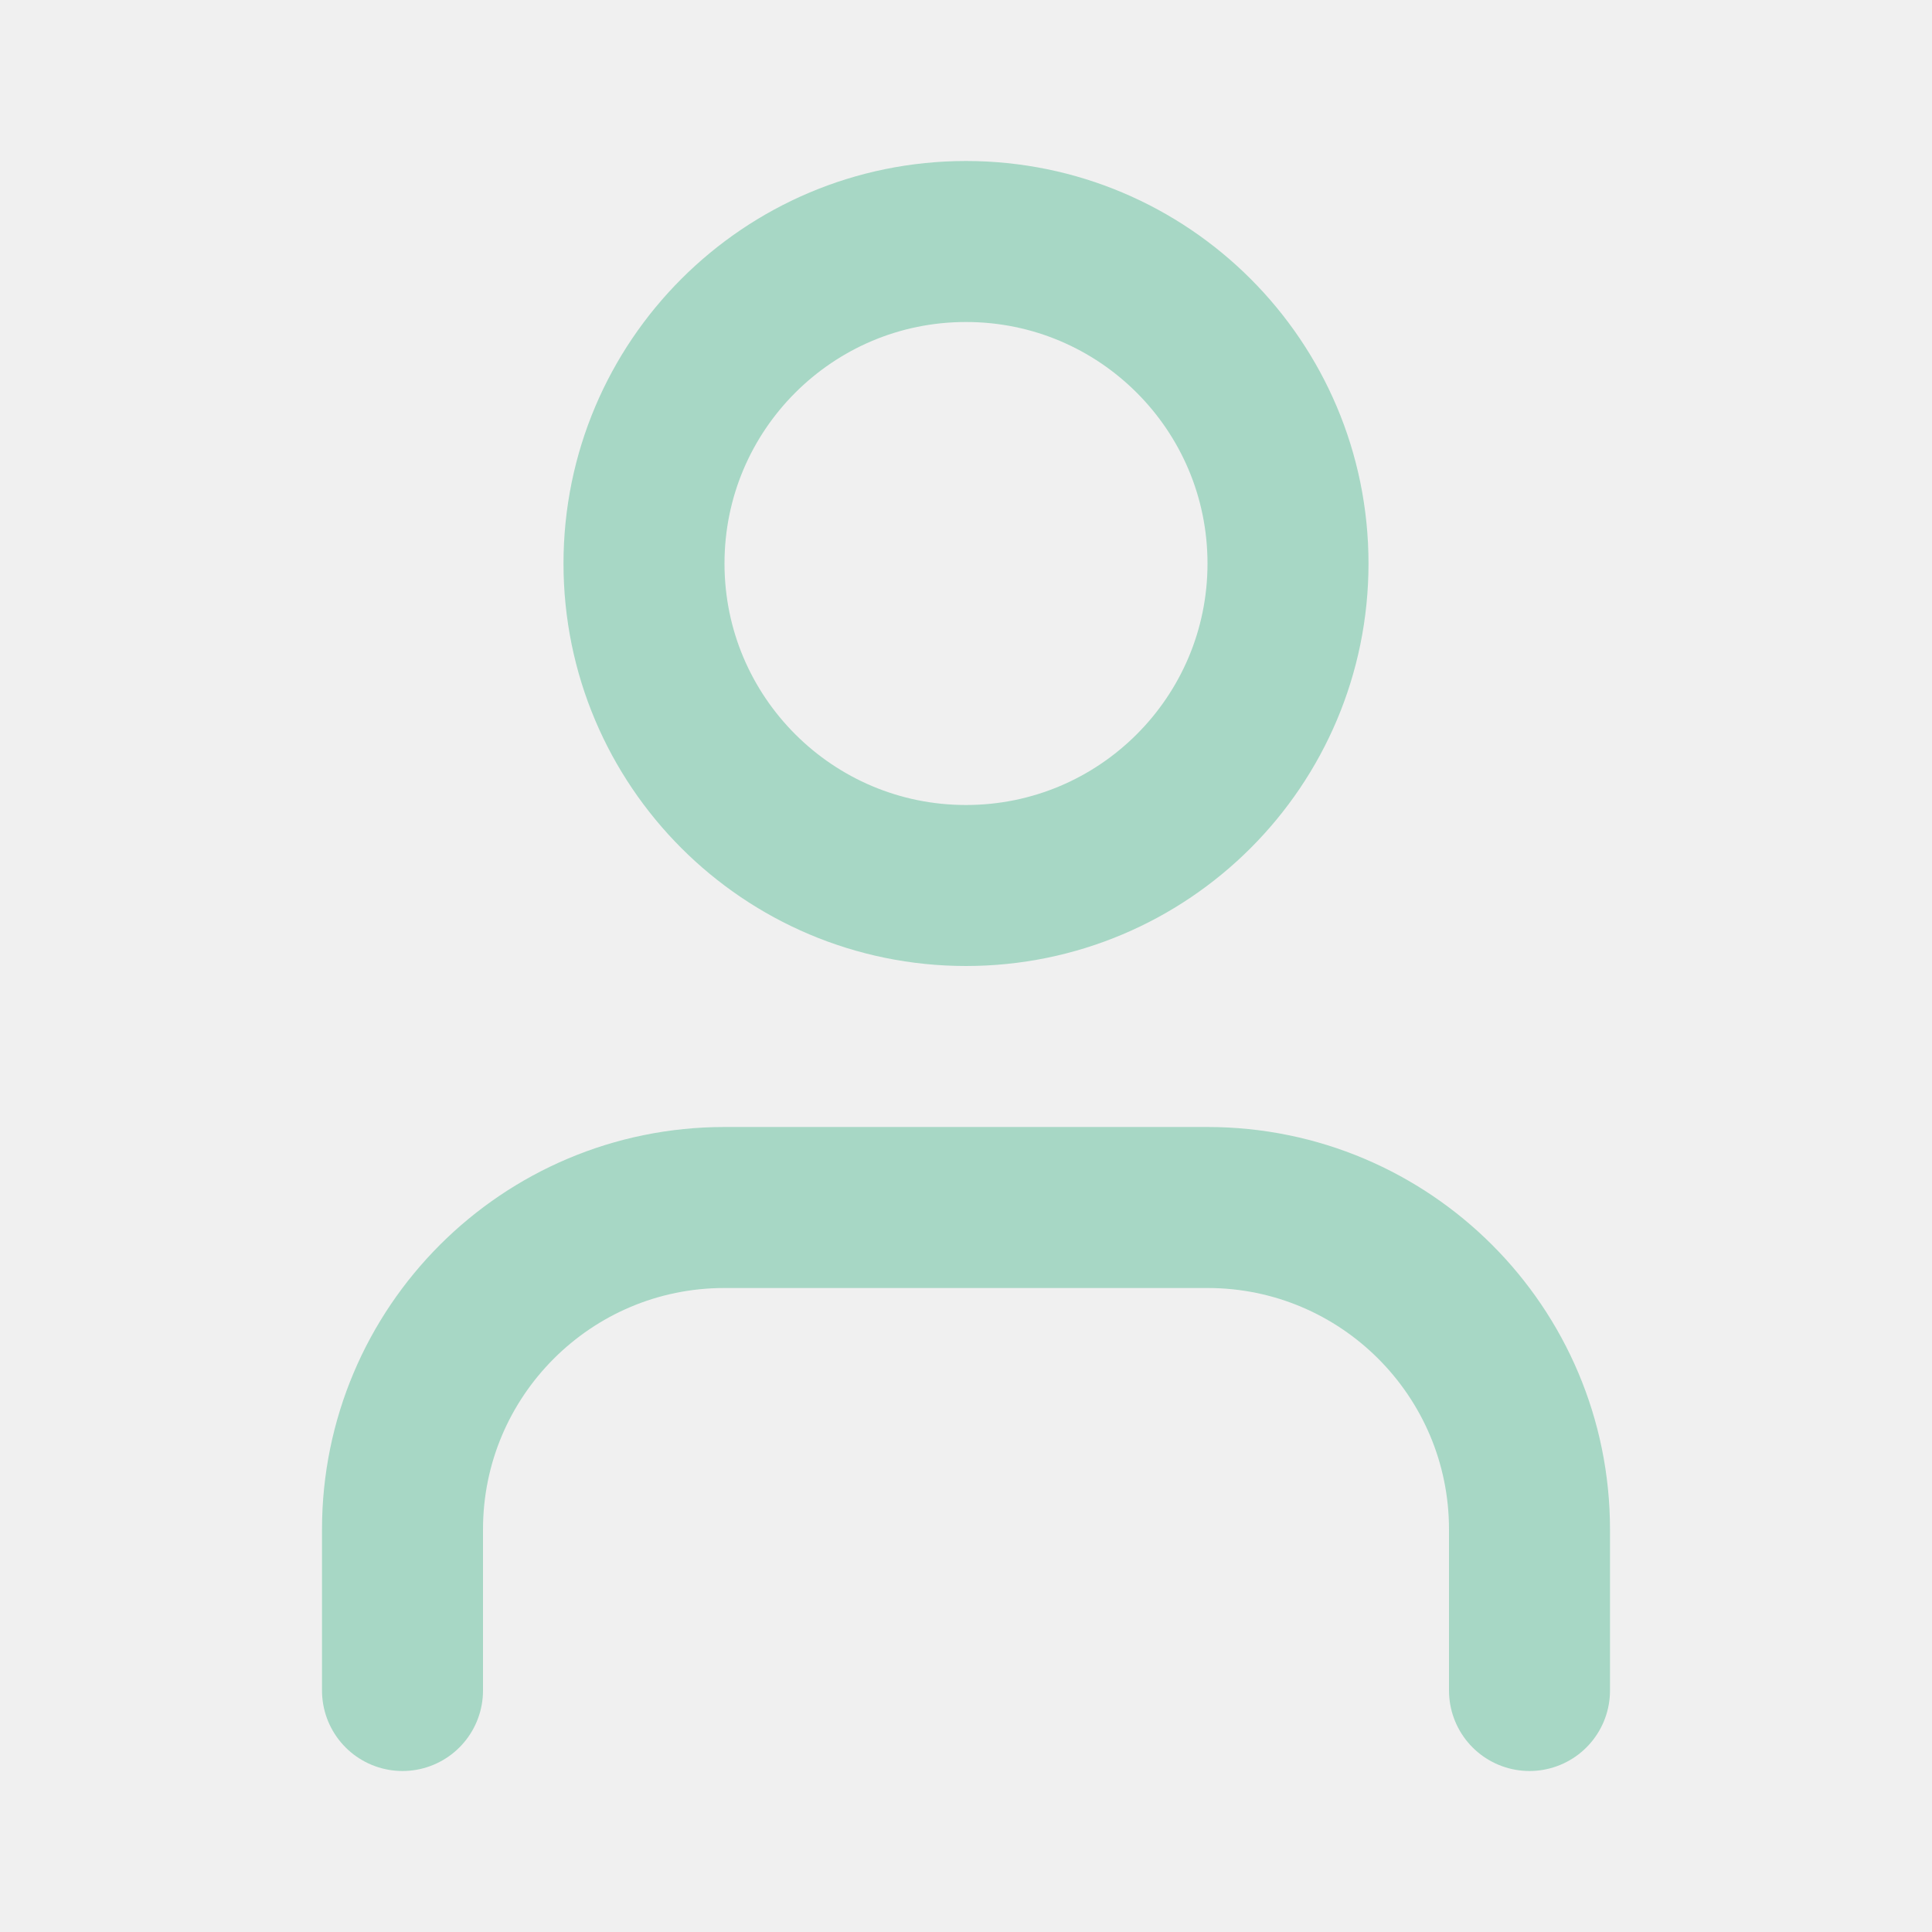
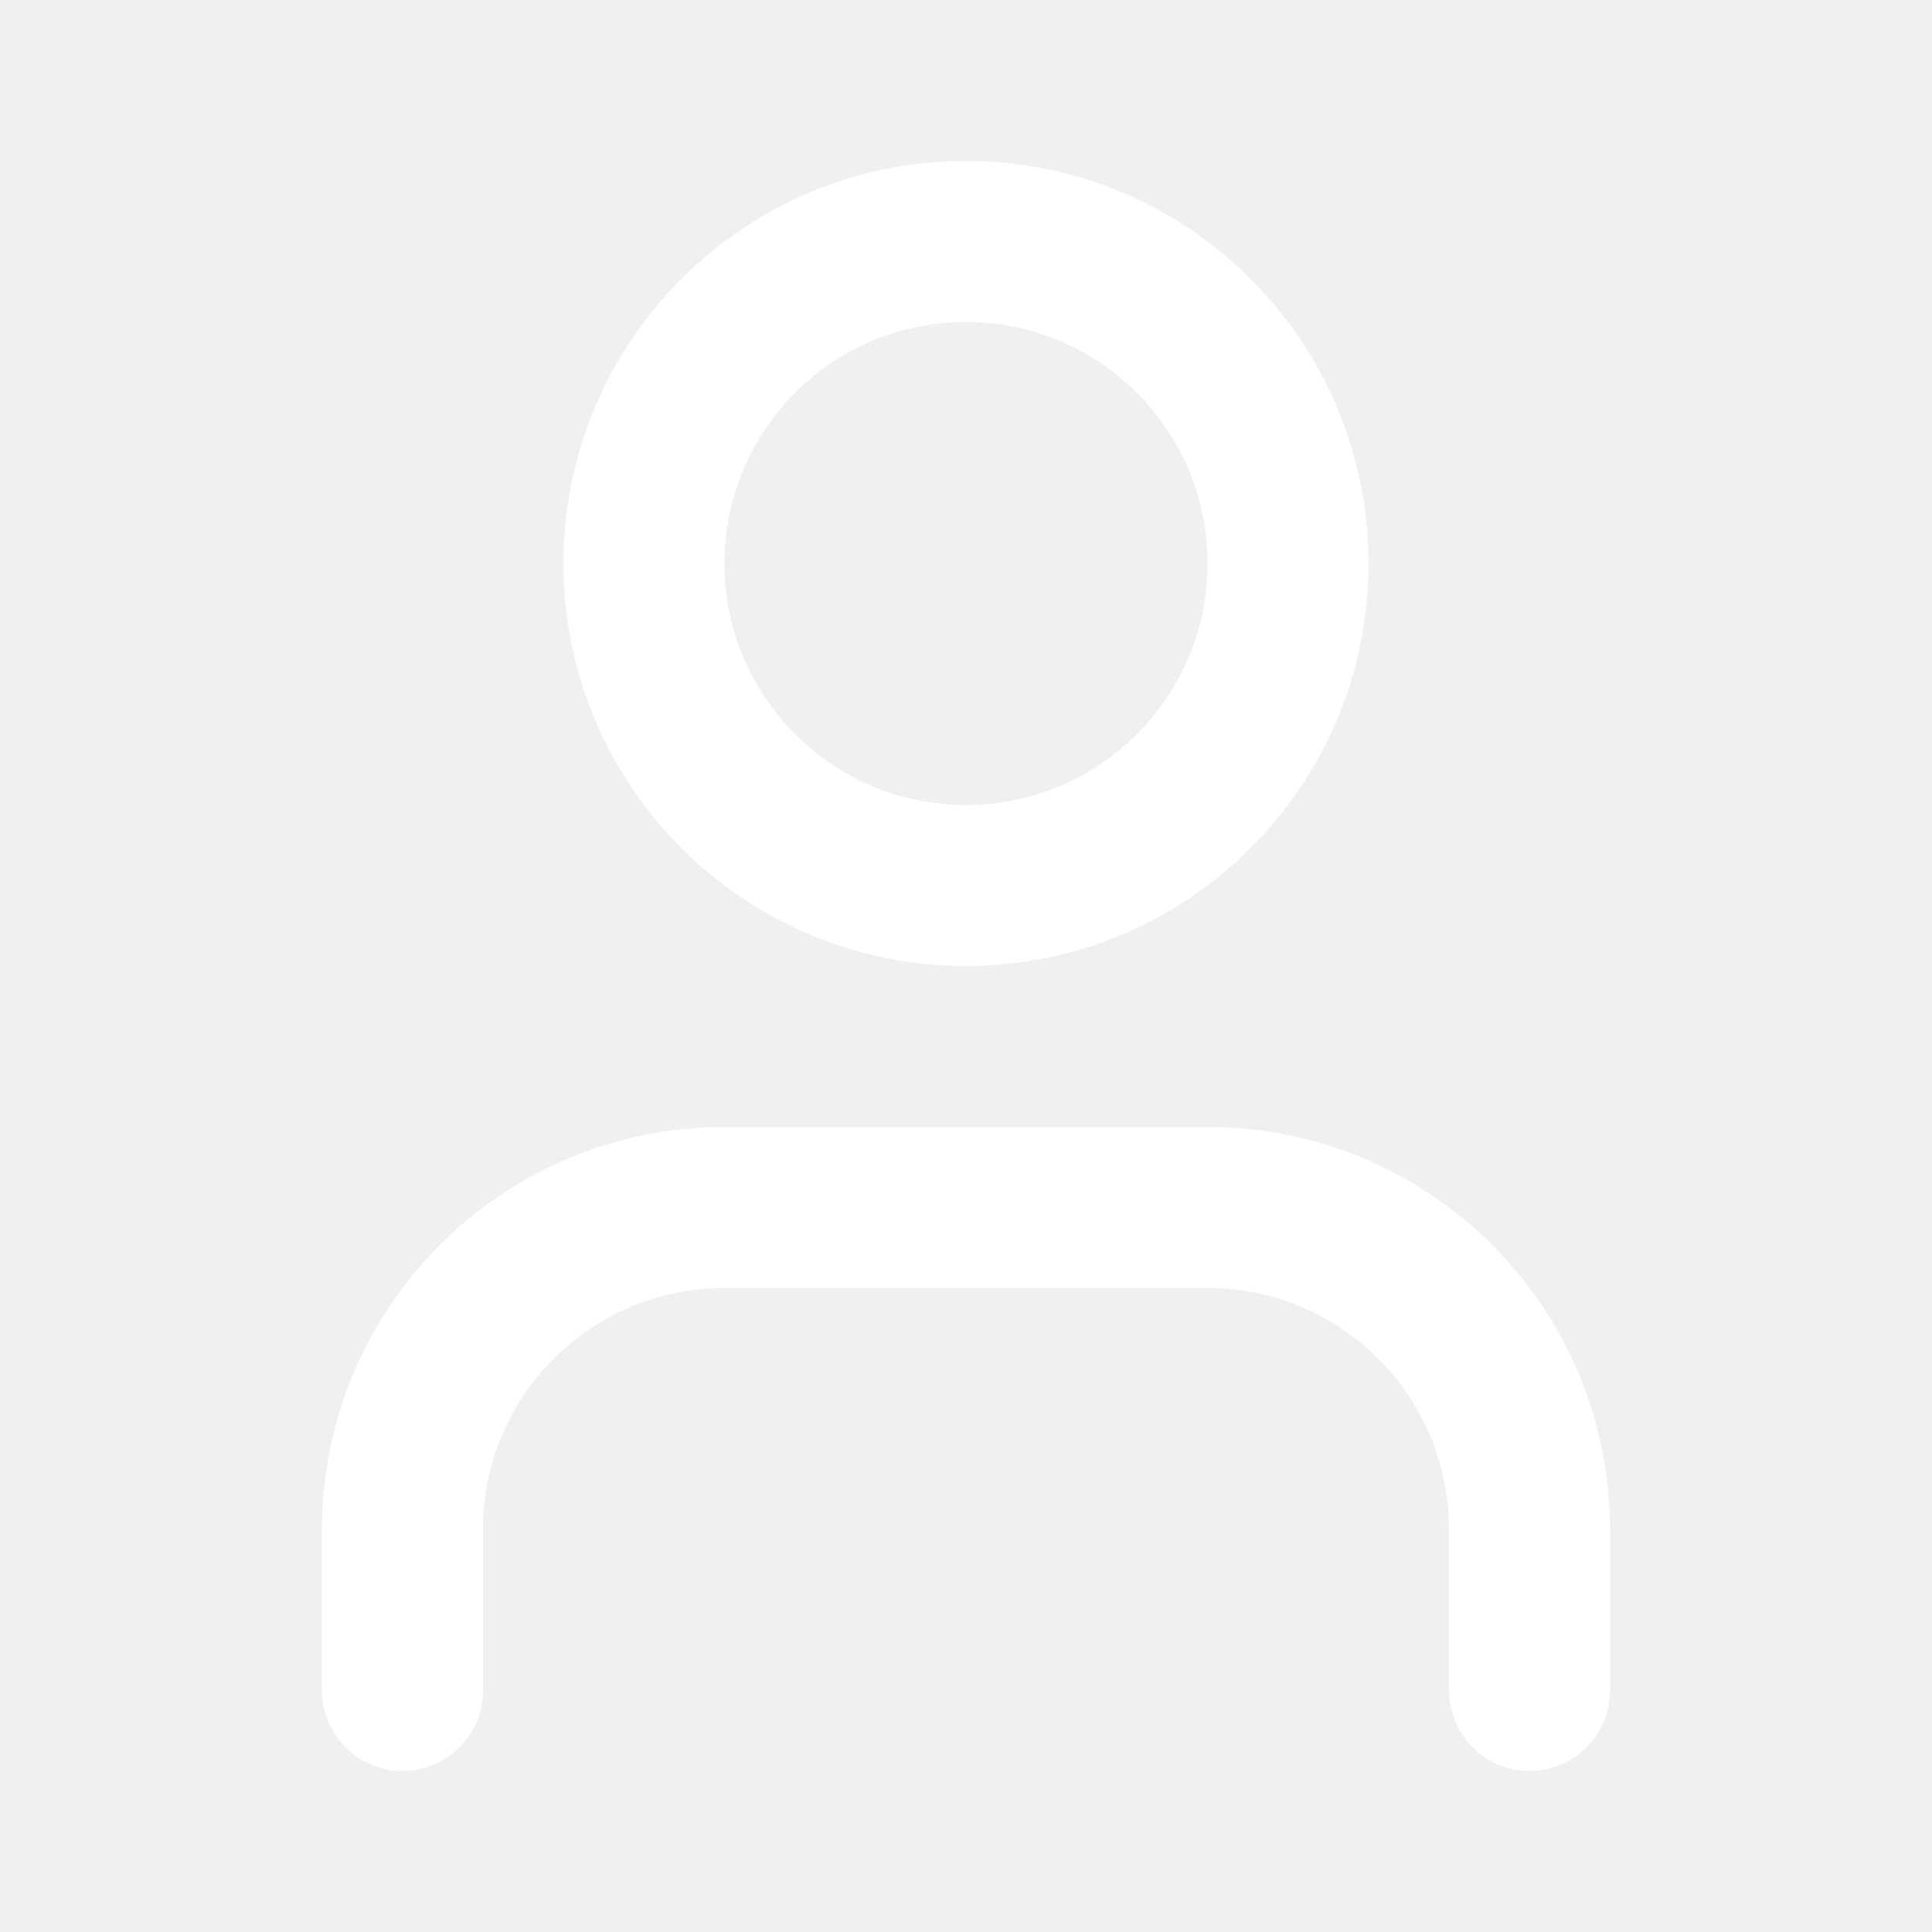
- <svg xmlns="http://www.w3.org/2000/svg" class="lucide lucide-user" width="24" height="24" viewBox="0 0 24 24" fill="none" stroke="#A7D7C5" stroke-width="2" stroke-linecap="round" stroke-linejoin="round">
+ <svg xmlns="http://www.w3.org/2000/svg" class="lucide lucide-user" width="24" height="24" viewBox="0 0 24 24" fill="none" stroke="#FFFFFF" stroke-width="2" stroke-linecap="round" stroke-linejoin="round">
  <path d="M19 21v-2a4 4 0 0 0-4-4H9a4 4 0 0 0-4 4v2" />
  <circle cx="12" cy="7" r="4" />
</svg>
